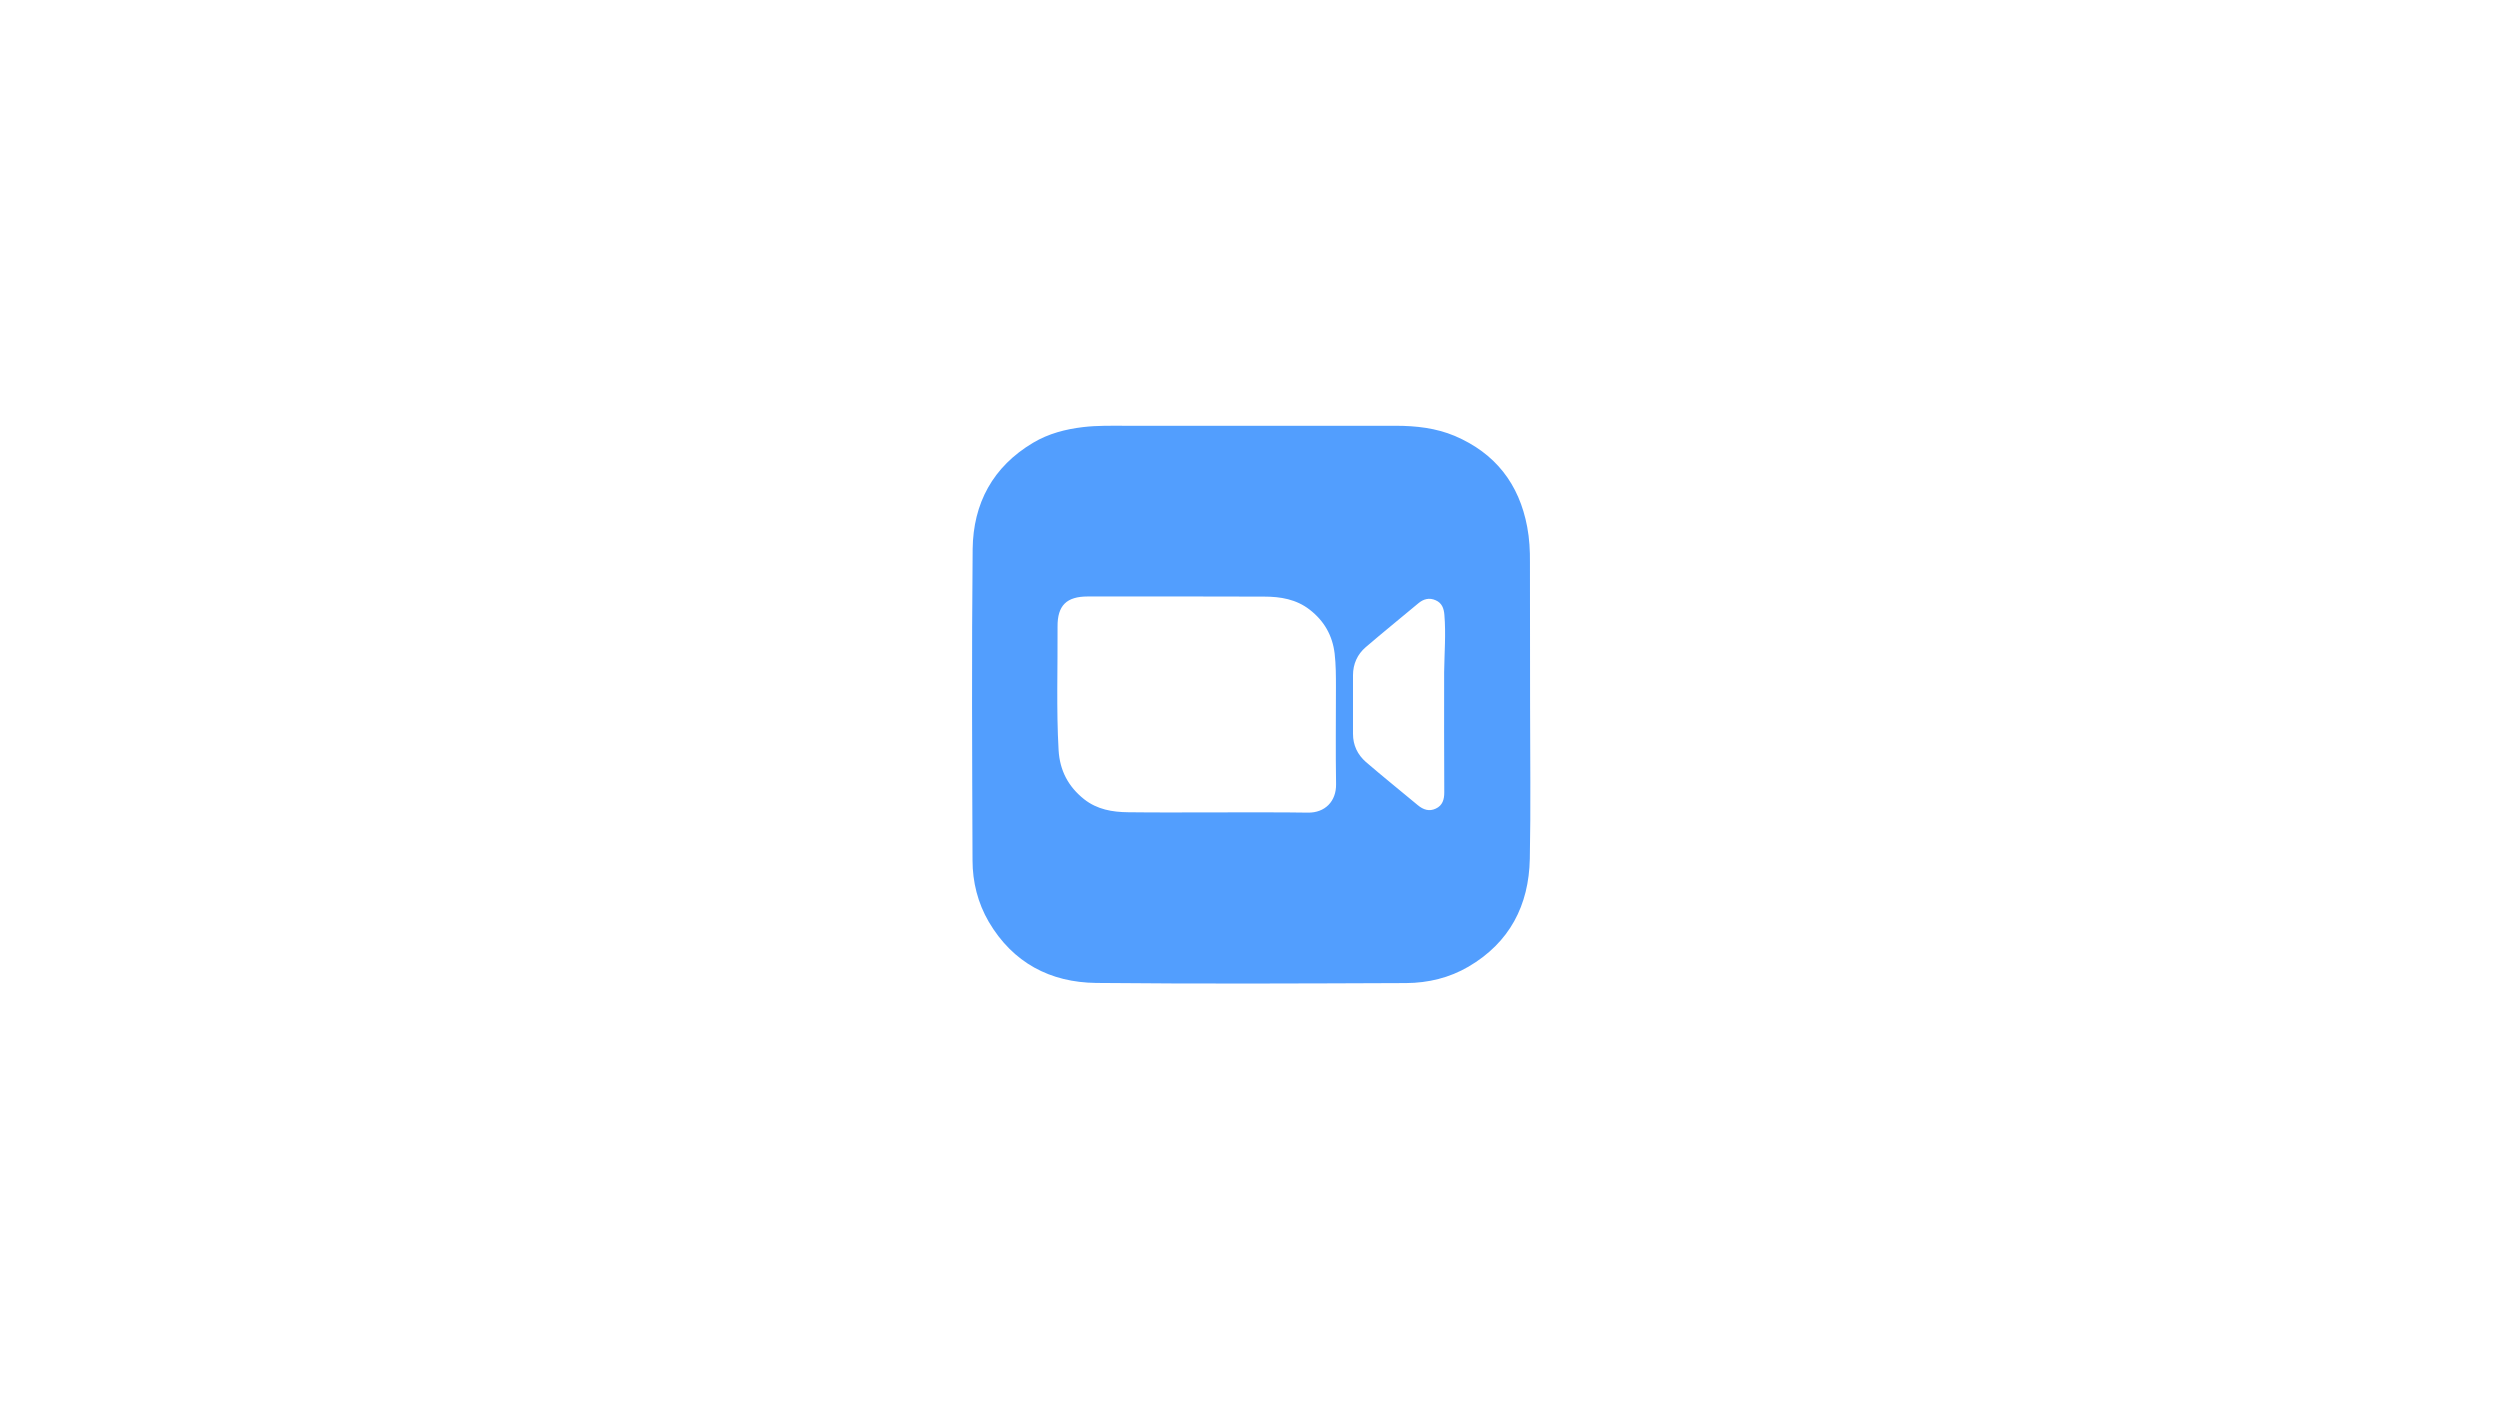
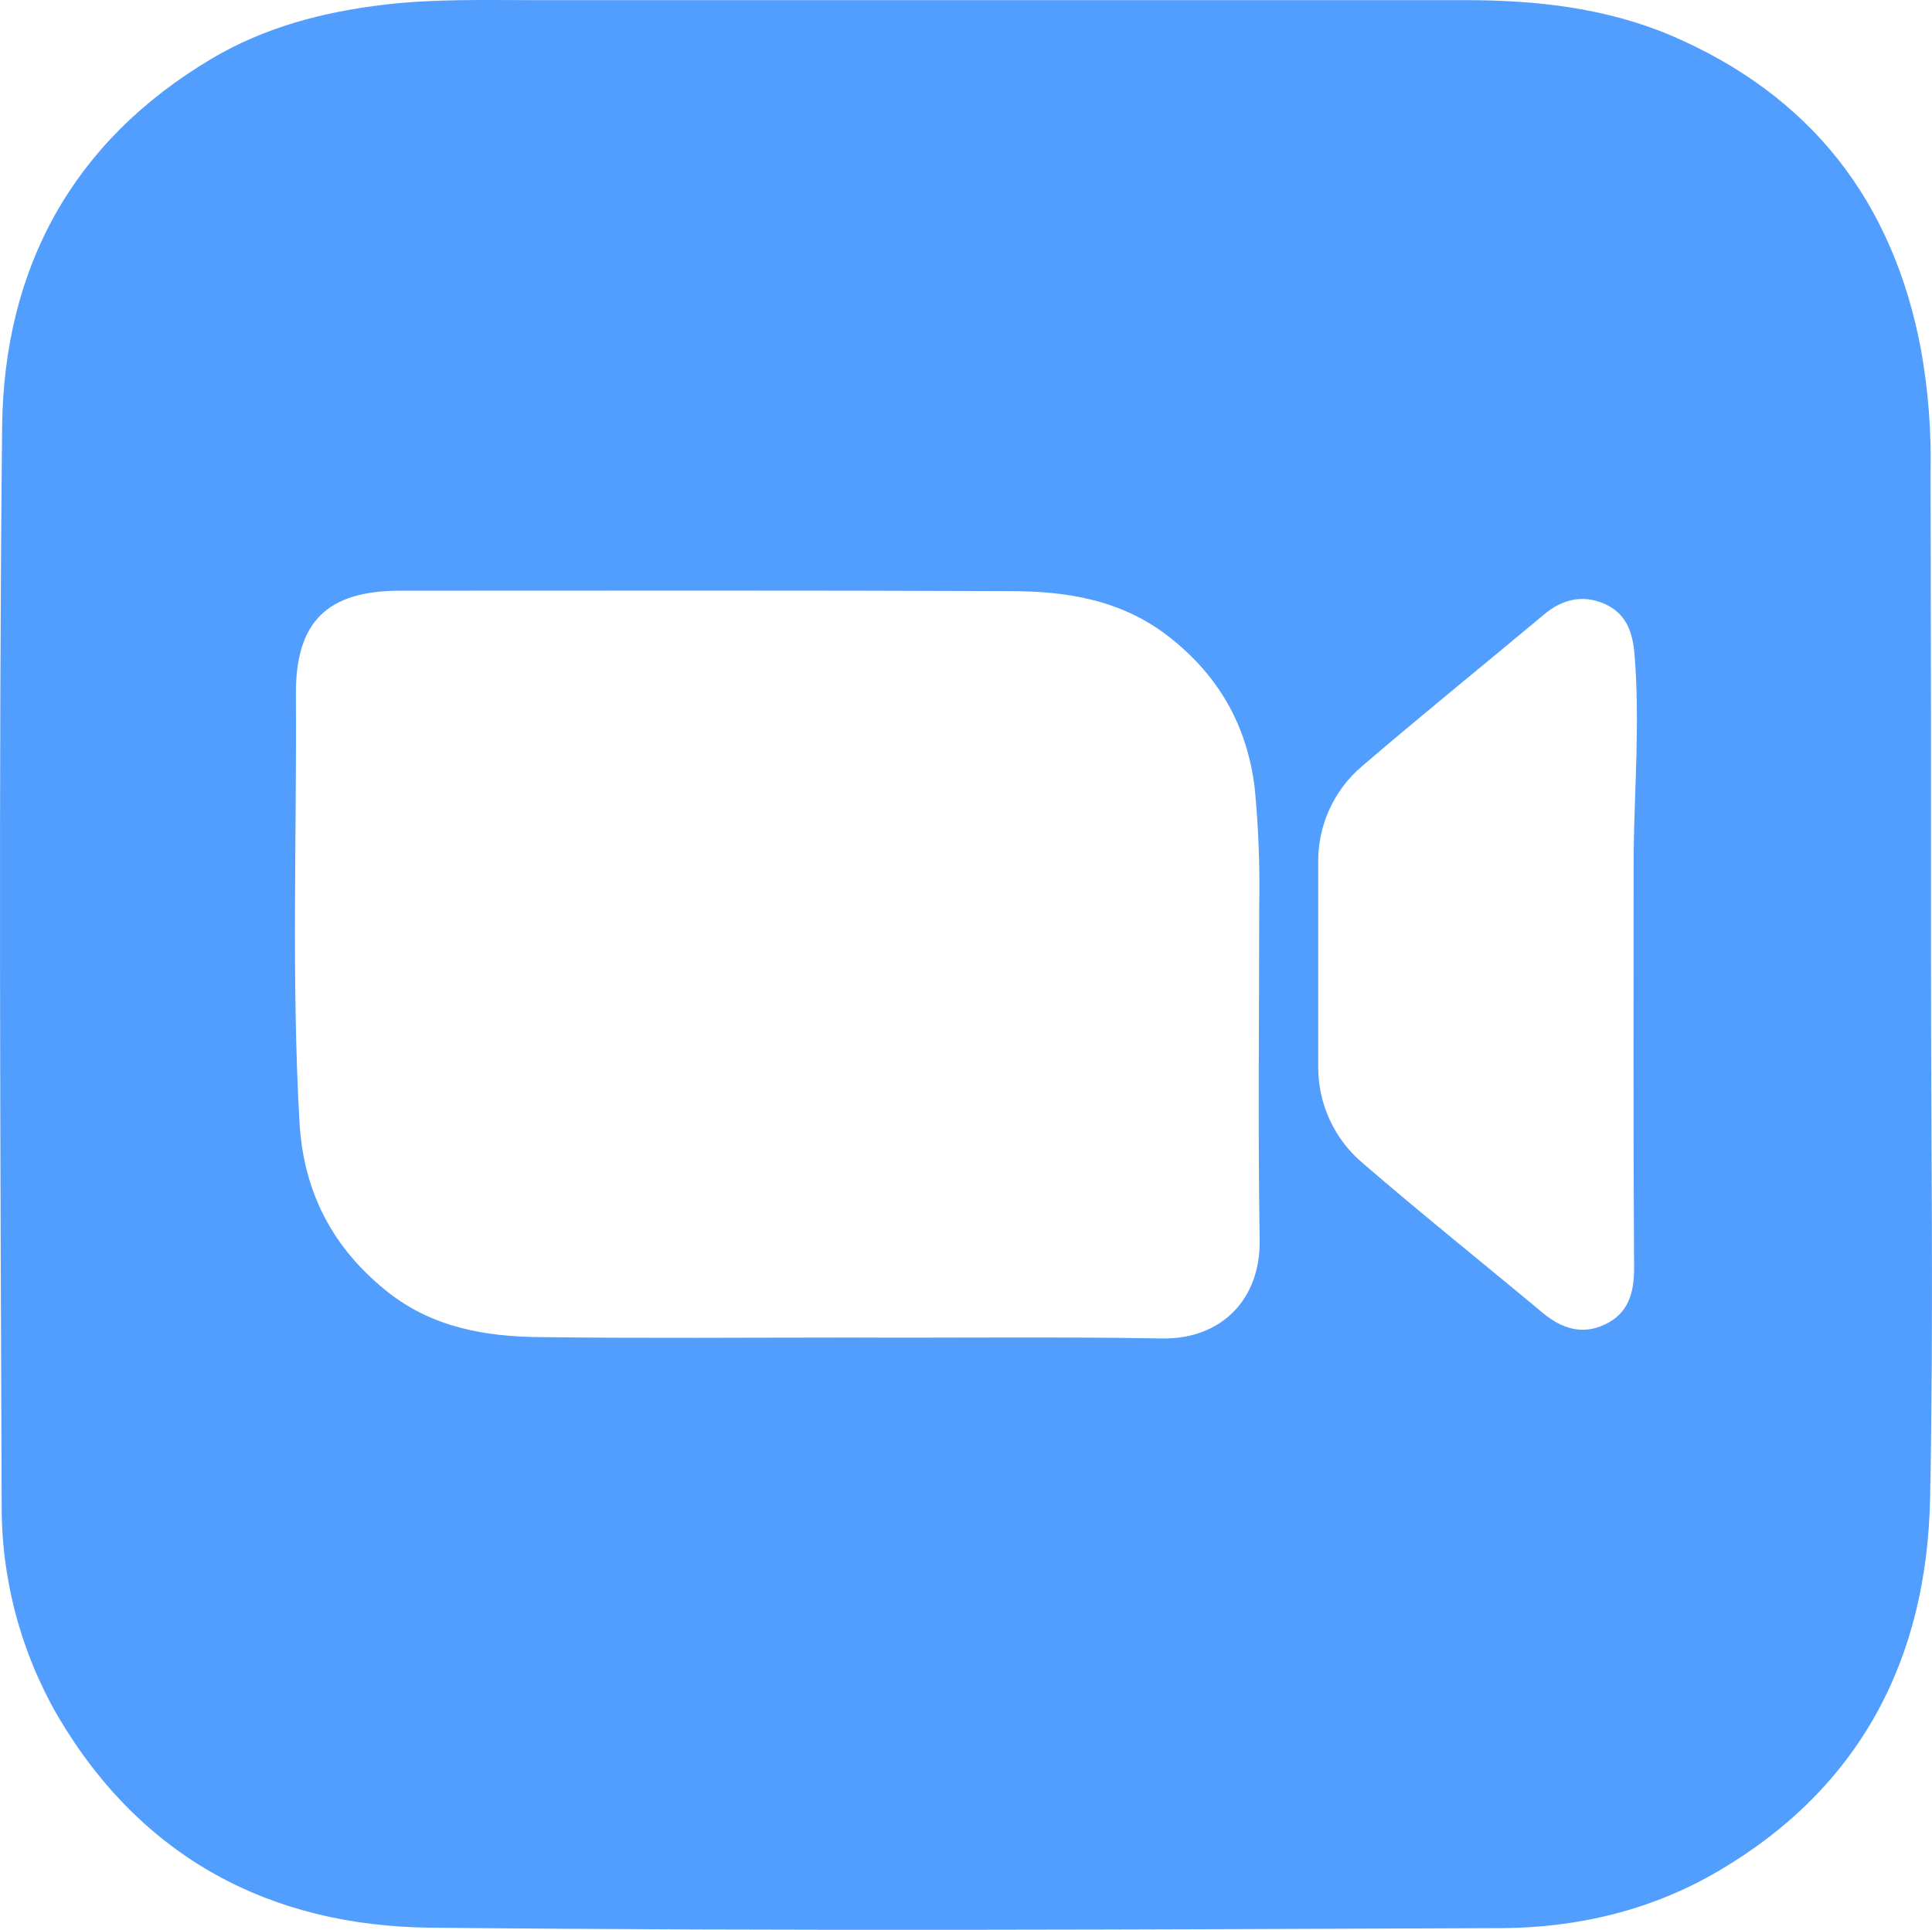
- <svg xmlns="http://www.w3.org/2000/svg" version="1.1" id="Calque_1" x="0px" y="0px" viewBox="0 0 1920 1080" style="enable-background:new 0 0 1920 1080;" xml:space="preserve">
-   <style type="text/css">
- 	.st0{fill:#529EFE;}
- </style>
-   <g>
-     <path class="st0" d="M1175.1,541.5c0,39.3,0.6,78.7-0.2,118c-0.7,35.8-15.5,64.4-47.1,82.9c-14.7,8.6-31,12.5-47.9,12.6   c-79.3,0.3-158.6,0.7-238-0.1c-35.4-0.4-64-15.5-82.5-46.9c-8.5-14.6-12.5-30.7-12.5-47.3c-0.3-79.7-0.7-159.3,0.1-239   c0.4-35.1,15.5-63.3,46.5-81.7c11.8-7,24.8-10.4,38.4-12c11-1.3,21.9-1,32.9-1c69,0,138,0,207,0c15.6,0,31,1.7,45.5,7.8   c31.1,13.3,49.4,36.8,55.6,69.9c1.7,9,2.2,18.2,2.1,27.3C1175.1,468.5,1175.1,505,1175.1,541.5   C1175.1,541.5,1175.1,541.5,1175.1,541.5z M935,623.9C935,623.9,935,623.9,935,623.9c23.2,0.1,46.3-0.2,69.5,0.2   c13,0.2,21.8-8.6,21.6-21.8c-0.4-24.8-0.1-49.7-0.1-74.5c0-8.7,0-17.3-1-25.9c-1.7-14-8.1-25.1-19.2-33.7c-10.3-8-22.4-10-34.9-10   c-45.2-0.2-90.3-0.1-135.5-0.1c-16.2,0-23.3,6.8-23.2,23.1c0.2,31.6-1,63.3,0.8,94.9c0.9,15.6,7.4,28,19.6,37.7   c10,7.9,21.7,9.9,33.9,10C889.3,624.1,912.2,623.9,935,623.9z M1109.1,516.2c0.2-14.6,1.4-29.3,0.2-43.9c-0.4-5.1-1.9-9.2-6.7-11.3   c-4.9-2.2-9.4-1-13.4,2.4c-13.4,11.2-27,22.2-40.3,33.6c-6.4,5.5-9.8,12.9-9.8,21.6c0,15,0,30,0,45c0,8.7,3.5,16,9.9,21.6   c13.1,11.3,26.6,22.1,39.9,33.2c4.2,3.5,8.8,5,13.8,2.6c5.2-2.4,6.5-7,6.5-12.4C1109,577.8,1109.1,547,1109.1,516.2z" />
-   </g>
+ <svg xmlns="http://www.w3.org/2000/svg" id="Calque_1" data-name="Calque 1" viewBox="0 0 428.79 428.4">
+   <defs>
+     <style>.cls-1{fill:#529efe;}</style>
+   </defs>
+   <path class="cls-1" d="M429.1,215.5c0,39.3.6,78.7-.2,118-.7,35.8-15.5,64.4-47.1,82.9-14.7,8.6-31,12.5-47.9,12.6-79.3.3-158.6.7-238-.1-35.4-.4-64-15.5-82.5-46.9A93,93,0,0,1,.9,334.7C.6,255,.2,175.4,1,95.7,1.4,60.6,16.5,32.4,47.5,14,59.3,7,72.3,3.6,85.9,2c11-1.3,21.9-1,32.9-1h207c15.6,0,31,1.7,45.5,7.8,31.1,13.3,49.4,36.8,55.6,69.9A139,139,0,0,1,429,106q.15,54.75.1,109.5ZM189,297.9h0c23.2.1,46.3-.2,69.5.2,13,.2,21.8-8.6,21.6-21.8-.4-24.8-.1-49.7-.1-74.5a223.43,223.43,0,0,0-1-25.9c-1.7-14-8.1-25.1-19.2-33.7-10.3-8-22.4-10-34.9-10-45.2-.2-90.3-.1-135.5-.1-16.2,0-23.3,6.8-23.2,23.1.2,31.6-1,63.3.8,94.9.9,15.6,7.4,28,19.6,37.7,10,7.9,21.7,9.9,33.9,10C143.3,298.1,166.2,297.9,189,297.9ZM363.1,190.2c.2-14.6,1.4-29.3.2-43.9-.4-5.1-1.9-9.2-6.7-11.3s-9.4-1-13.4,2.4c-13.4,11.2-27,22.2-40.3,33.6a27.57,27.57,0,0,0-9.8,21.6v45a27.8,27.8,0,0,0,9.9,21.6c13.1,11.3,26.6,22.1,39.9,33.2,4.2,3.5,8.8,5,13.8,2.6,5.2-2.4,6.5-7,6.5-12.4C363,251.8,363.1,221,363.1,190.2Z" transform="translate(-0.53 -0.97)" />
</svg>
